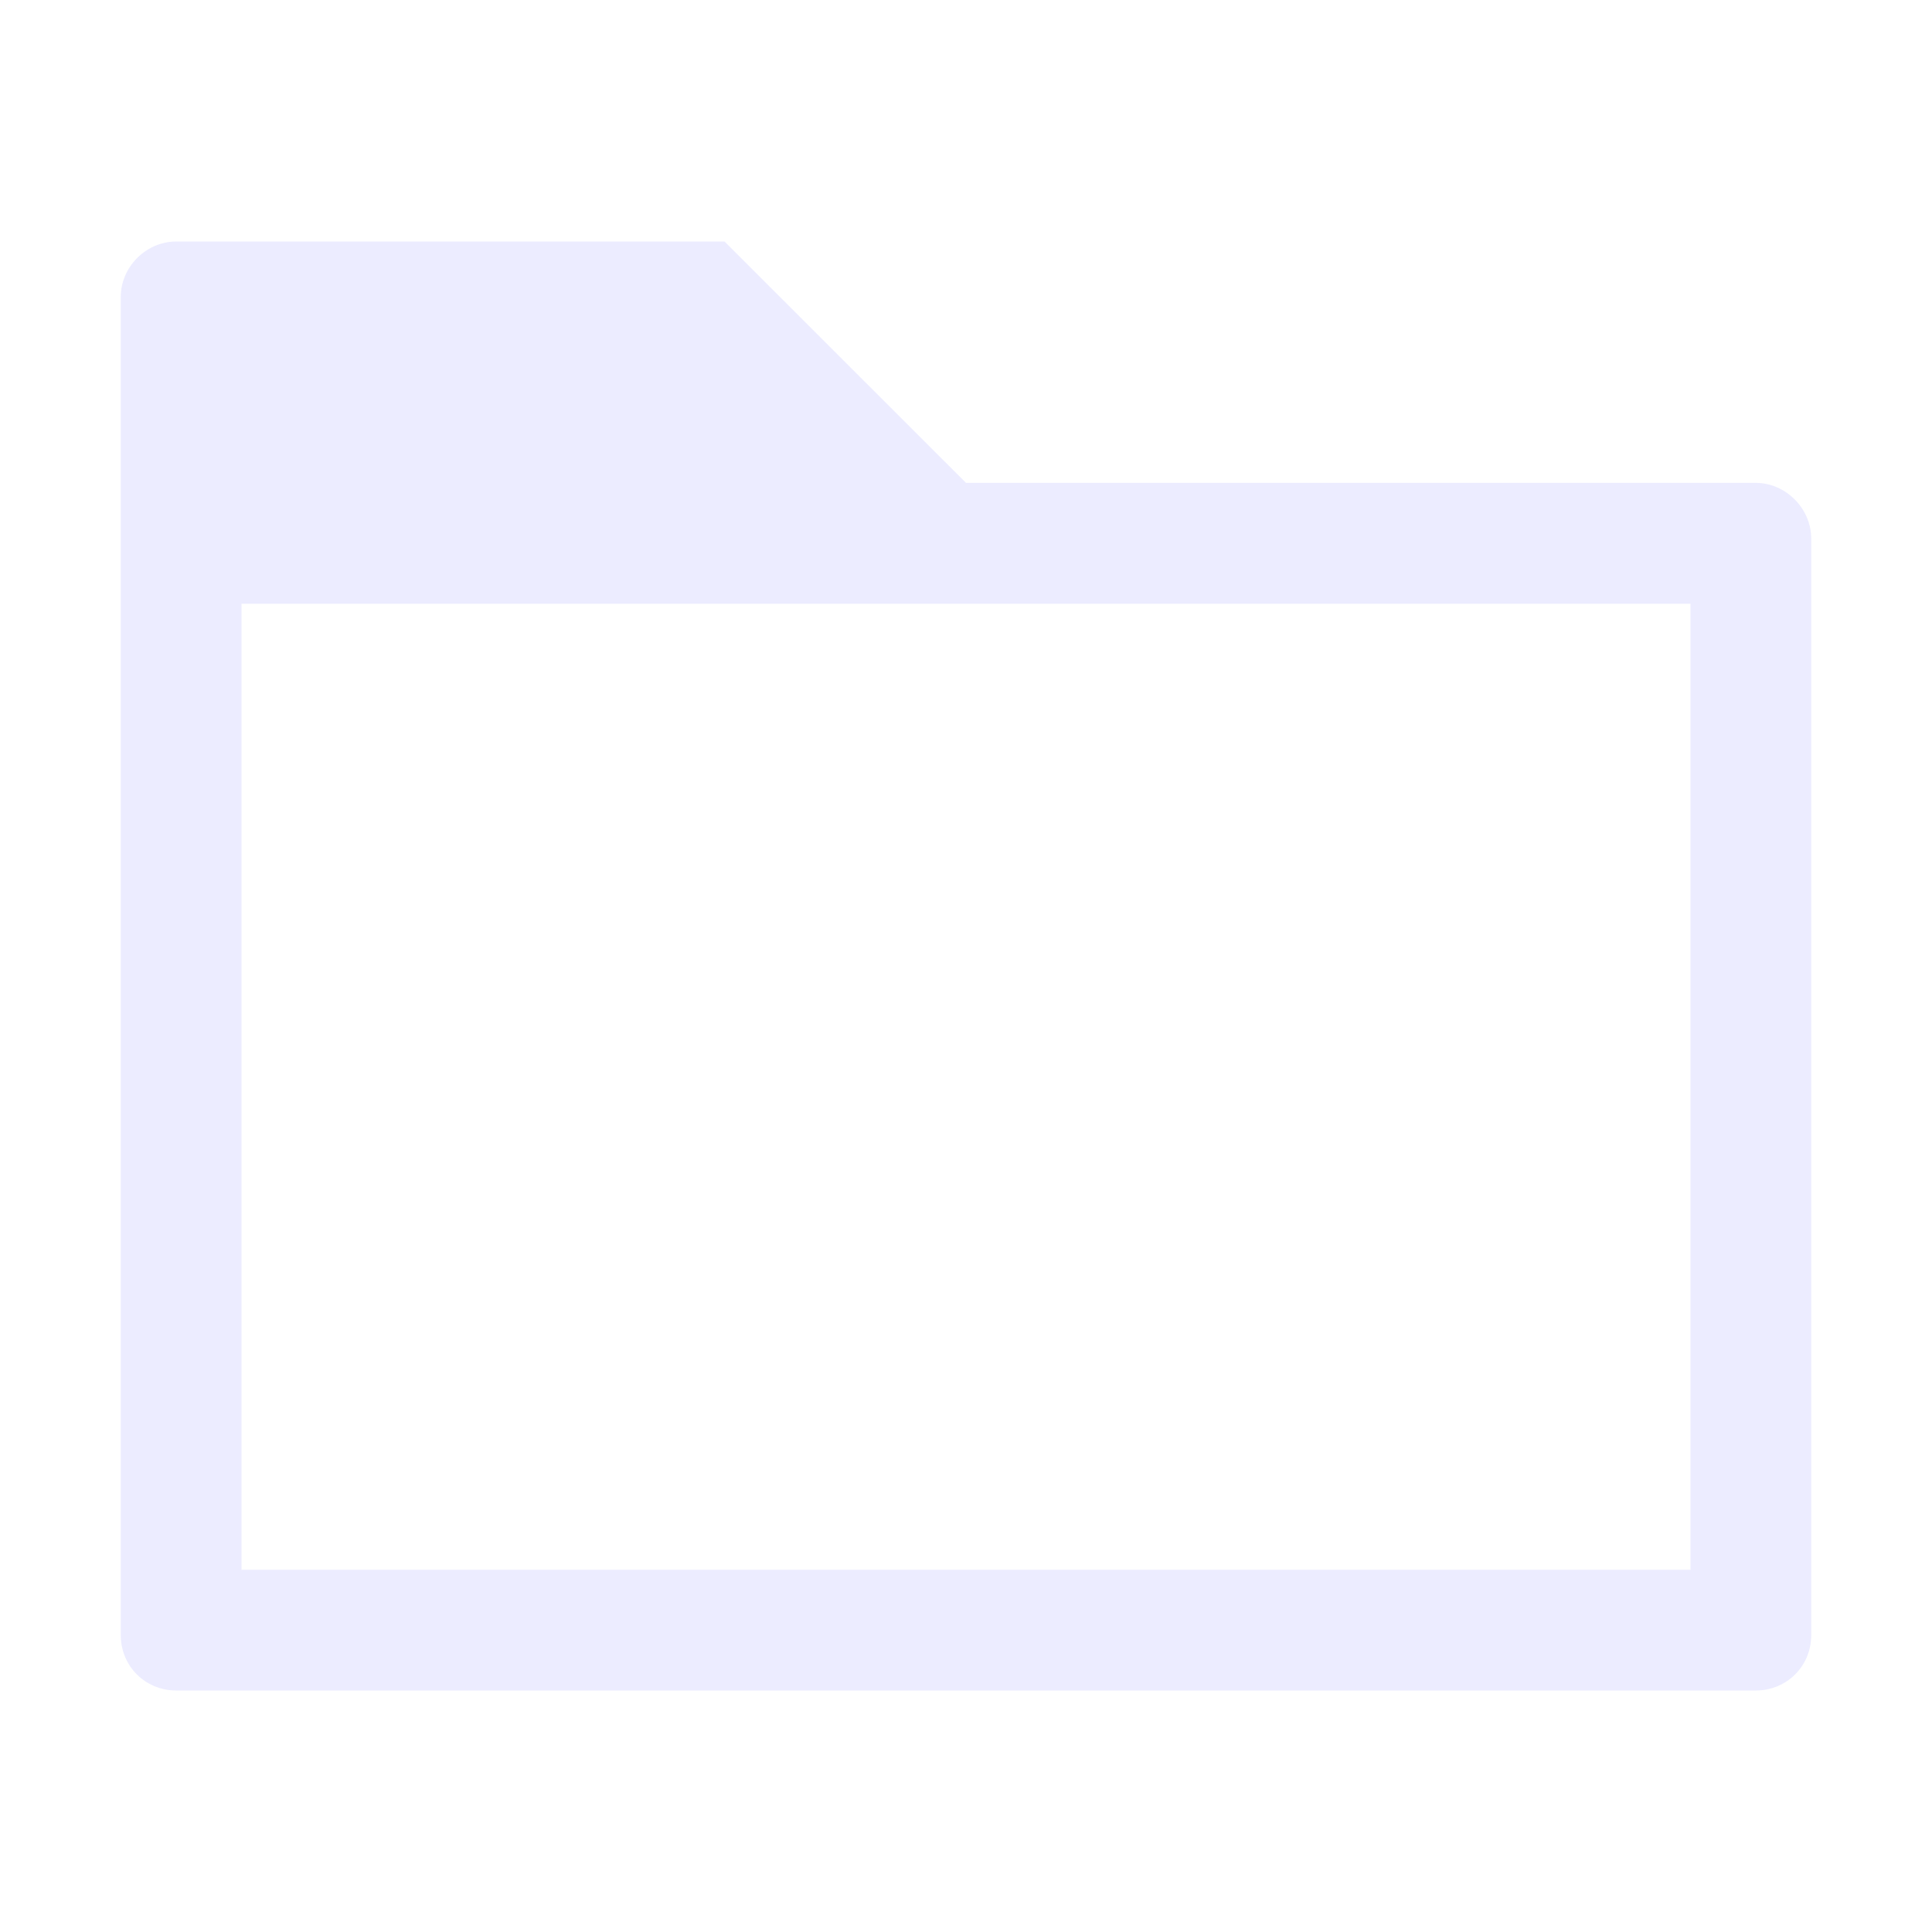
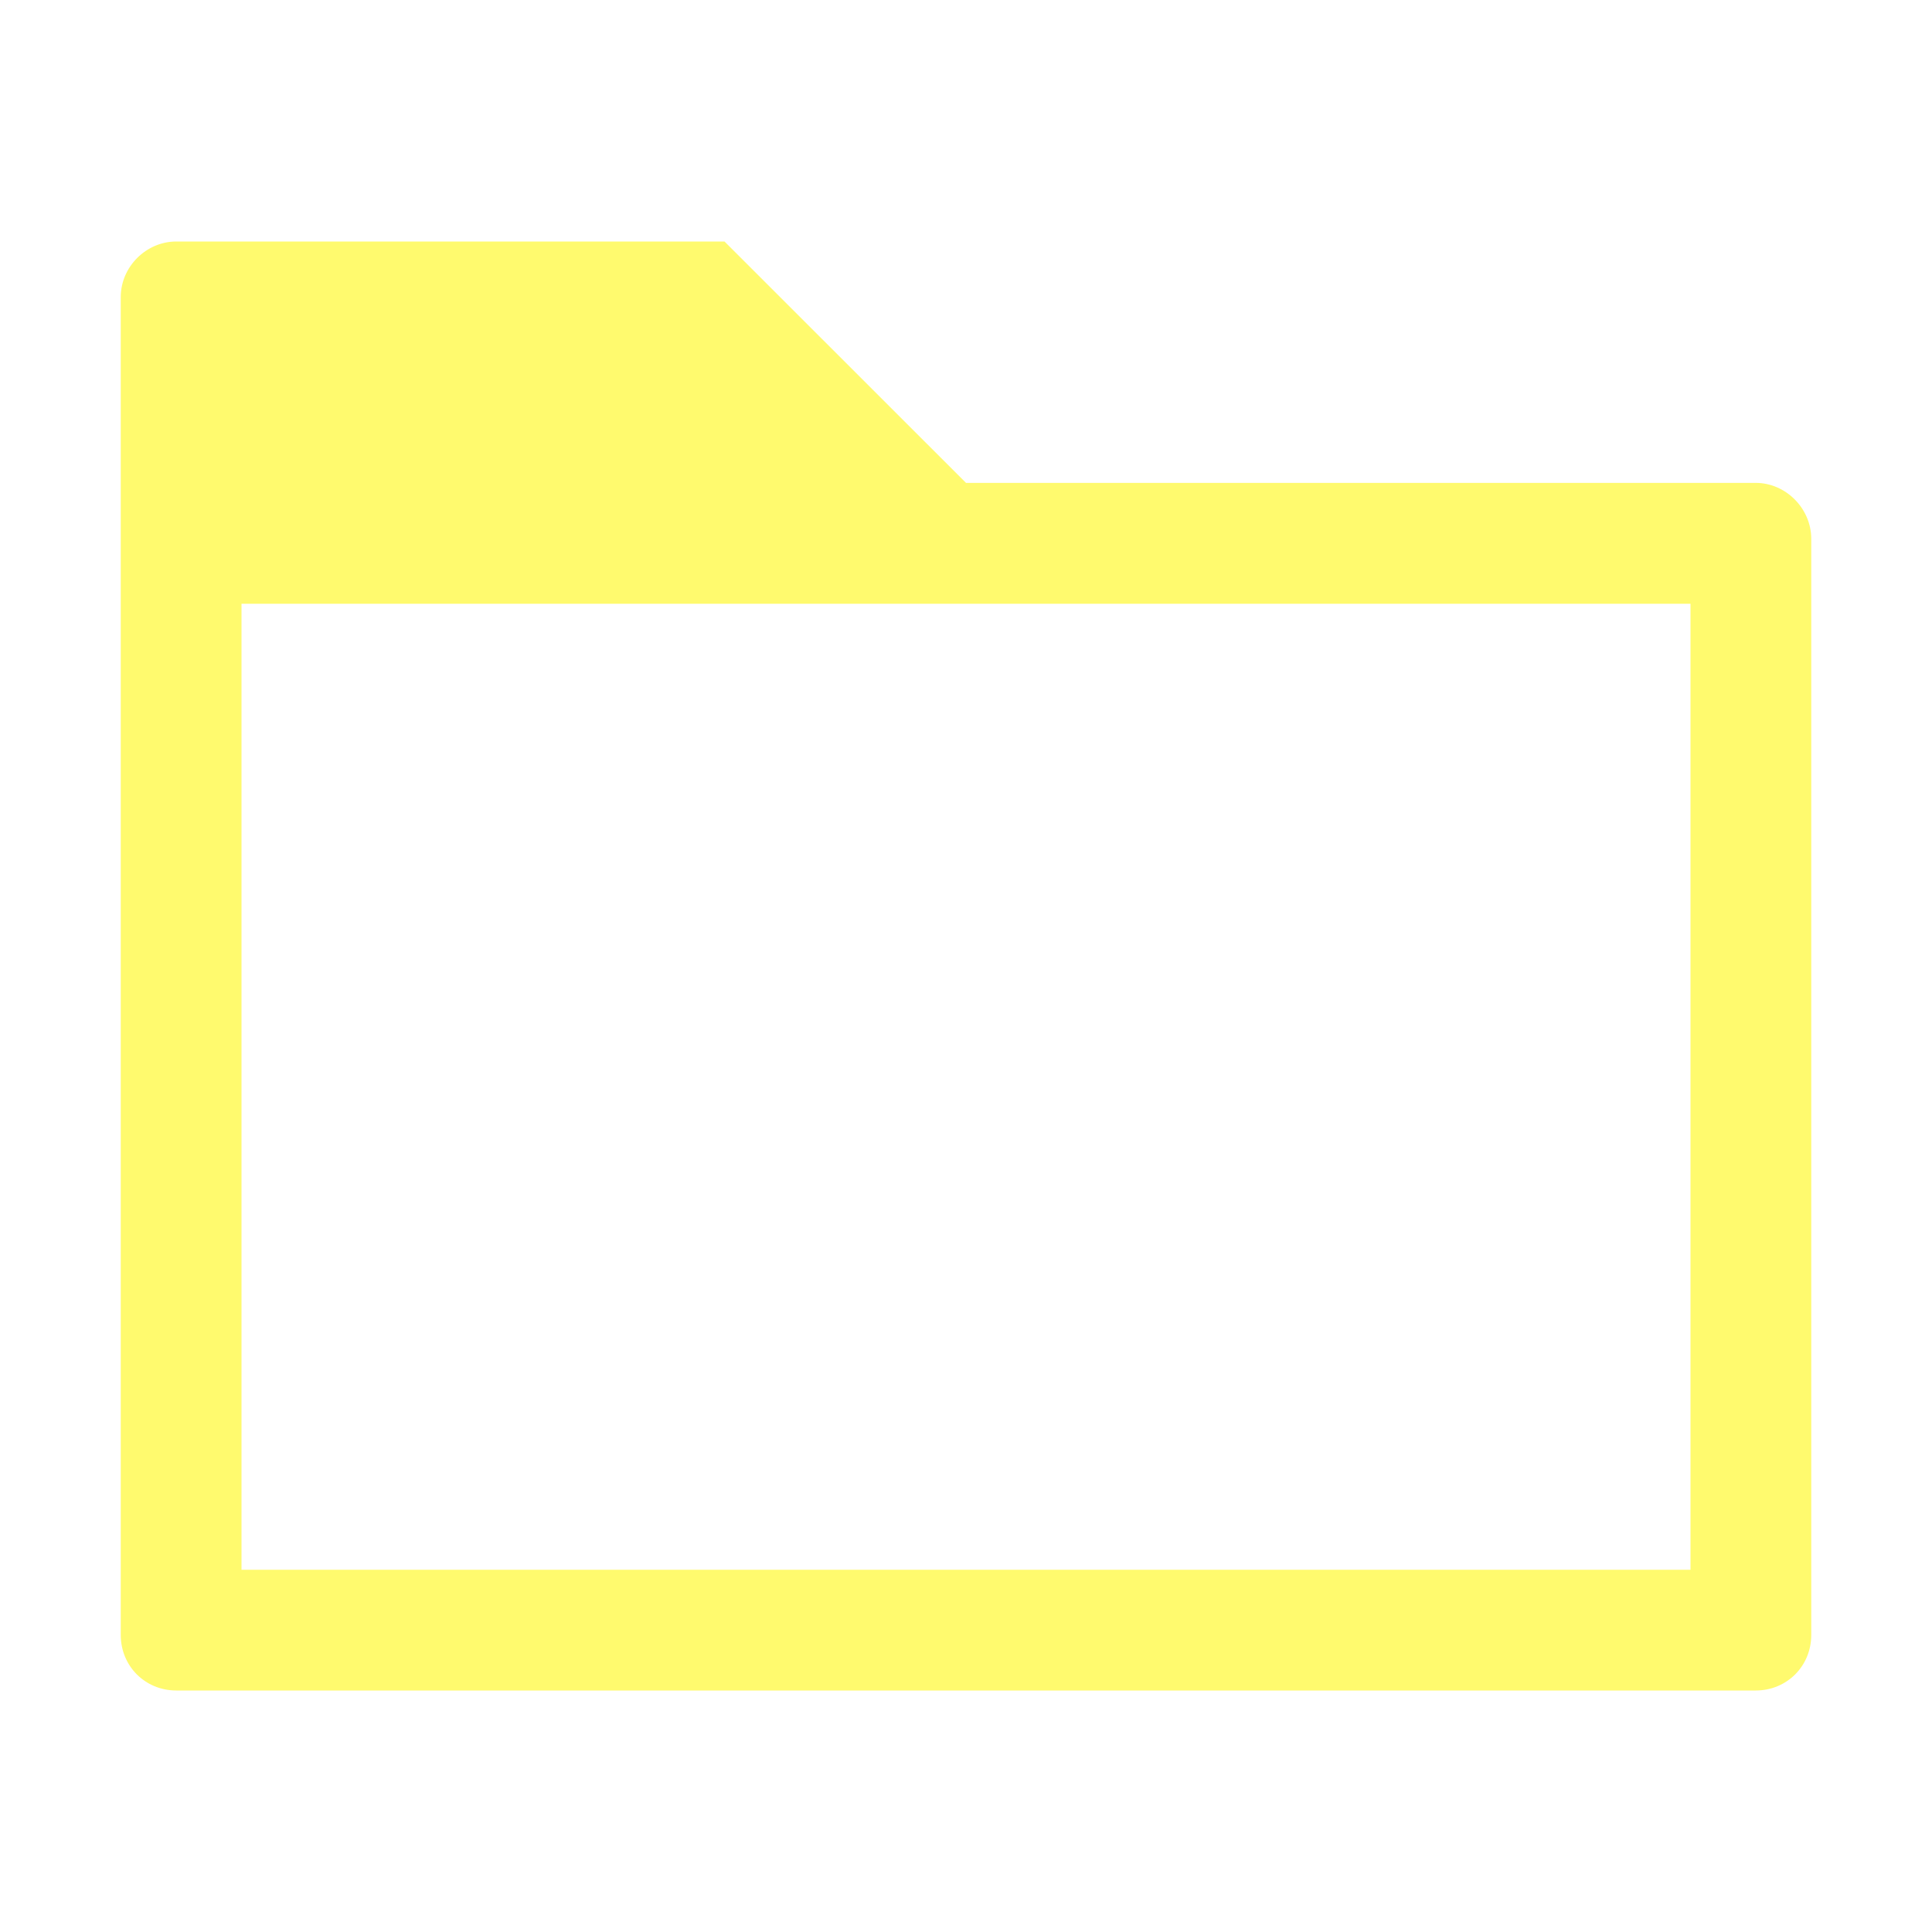
<svg xmlns="http://www.w3.org/2000/svg" viewBox="0 0 16 16" width="16" version="1.1" height="16">
-   <path d="M1.46 2c-.25 0-.46.21-.46.46v11.08c0 .258.202.46.46.46h13.08c.258 0 .46-.202.46-.46V4.462c0-.25-.21-.463-.46-.463H8L6 2H1.46zM2 5h12v8H2V5z" fill="#ECECFF" />
+   <path d="M1.46 2c-.25 0-.46.21-.46.46v11.08c0 .258.202.46.46.46h13.08c.258 0 .46-.202.46-.46V4.462c0-.25-.21-.463-.46-.463H8L6 2H1.46zM2 5h12v8H2V5z" fill="#FFFA6E" />
</svg>
